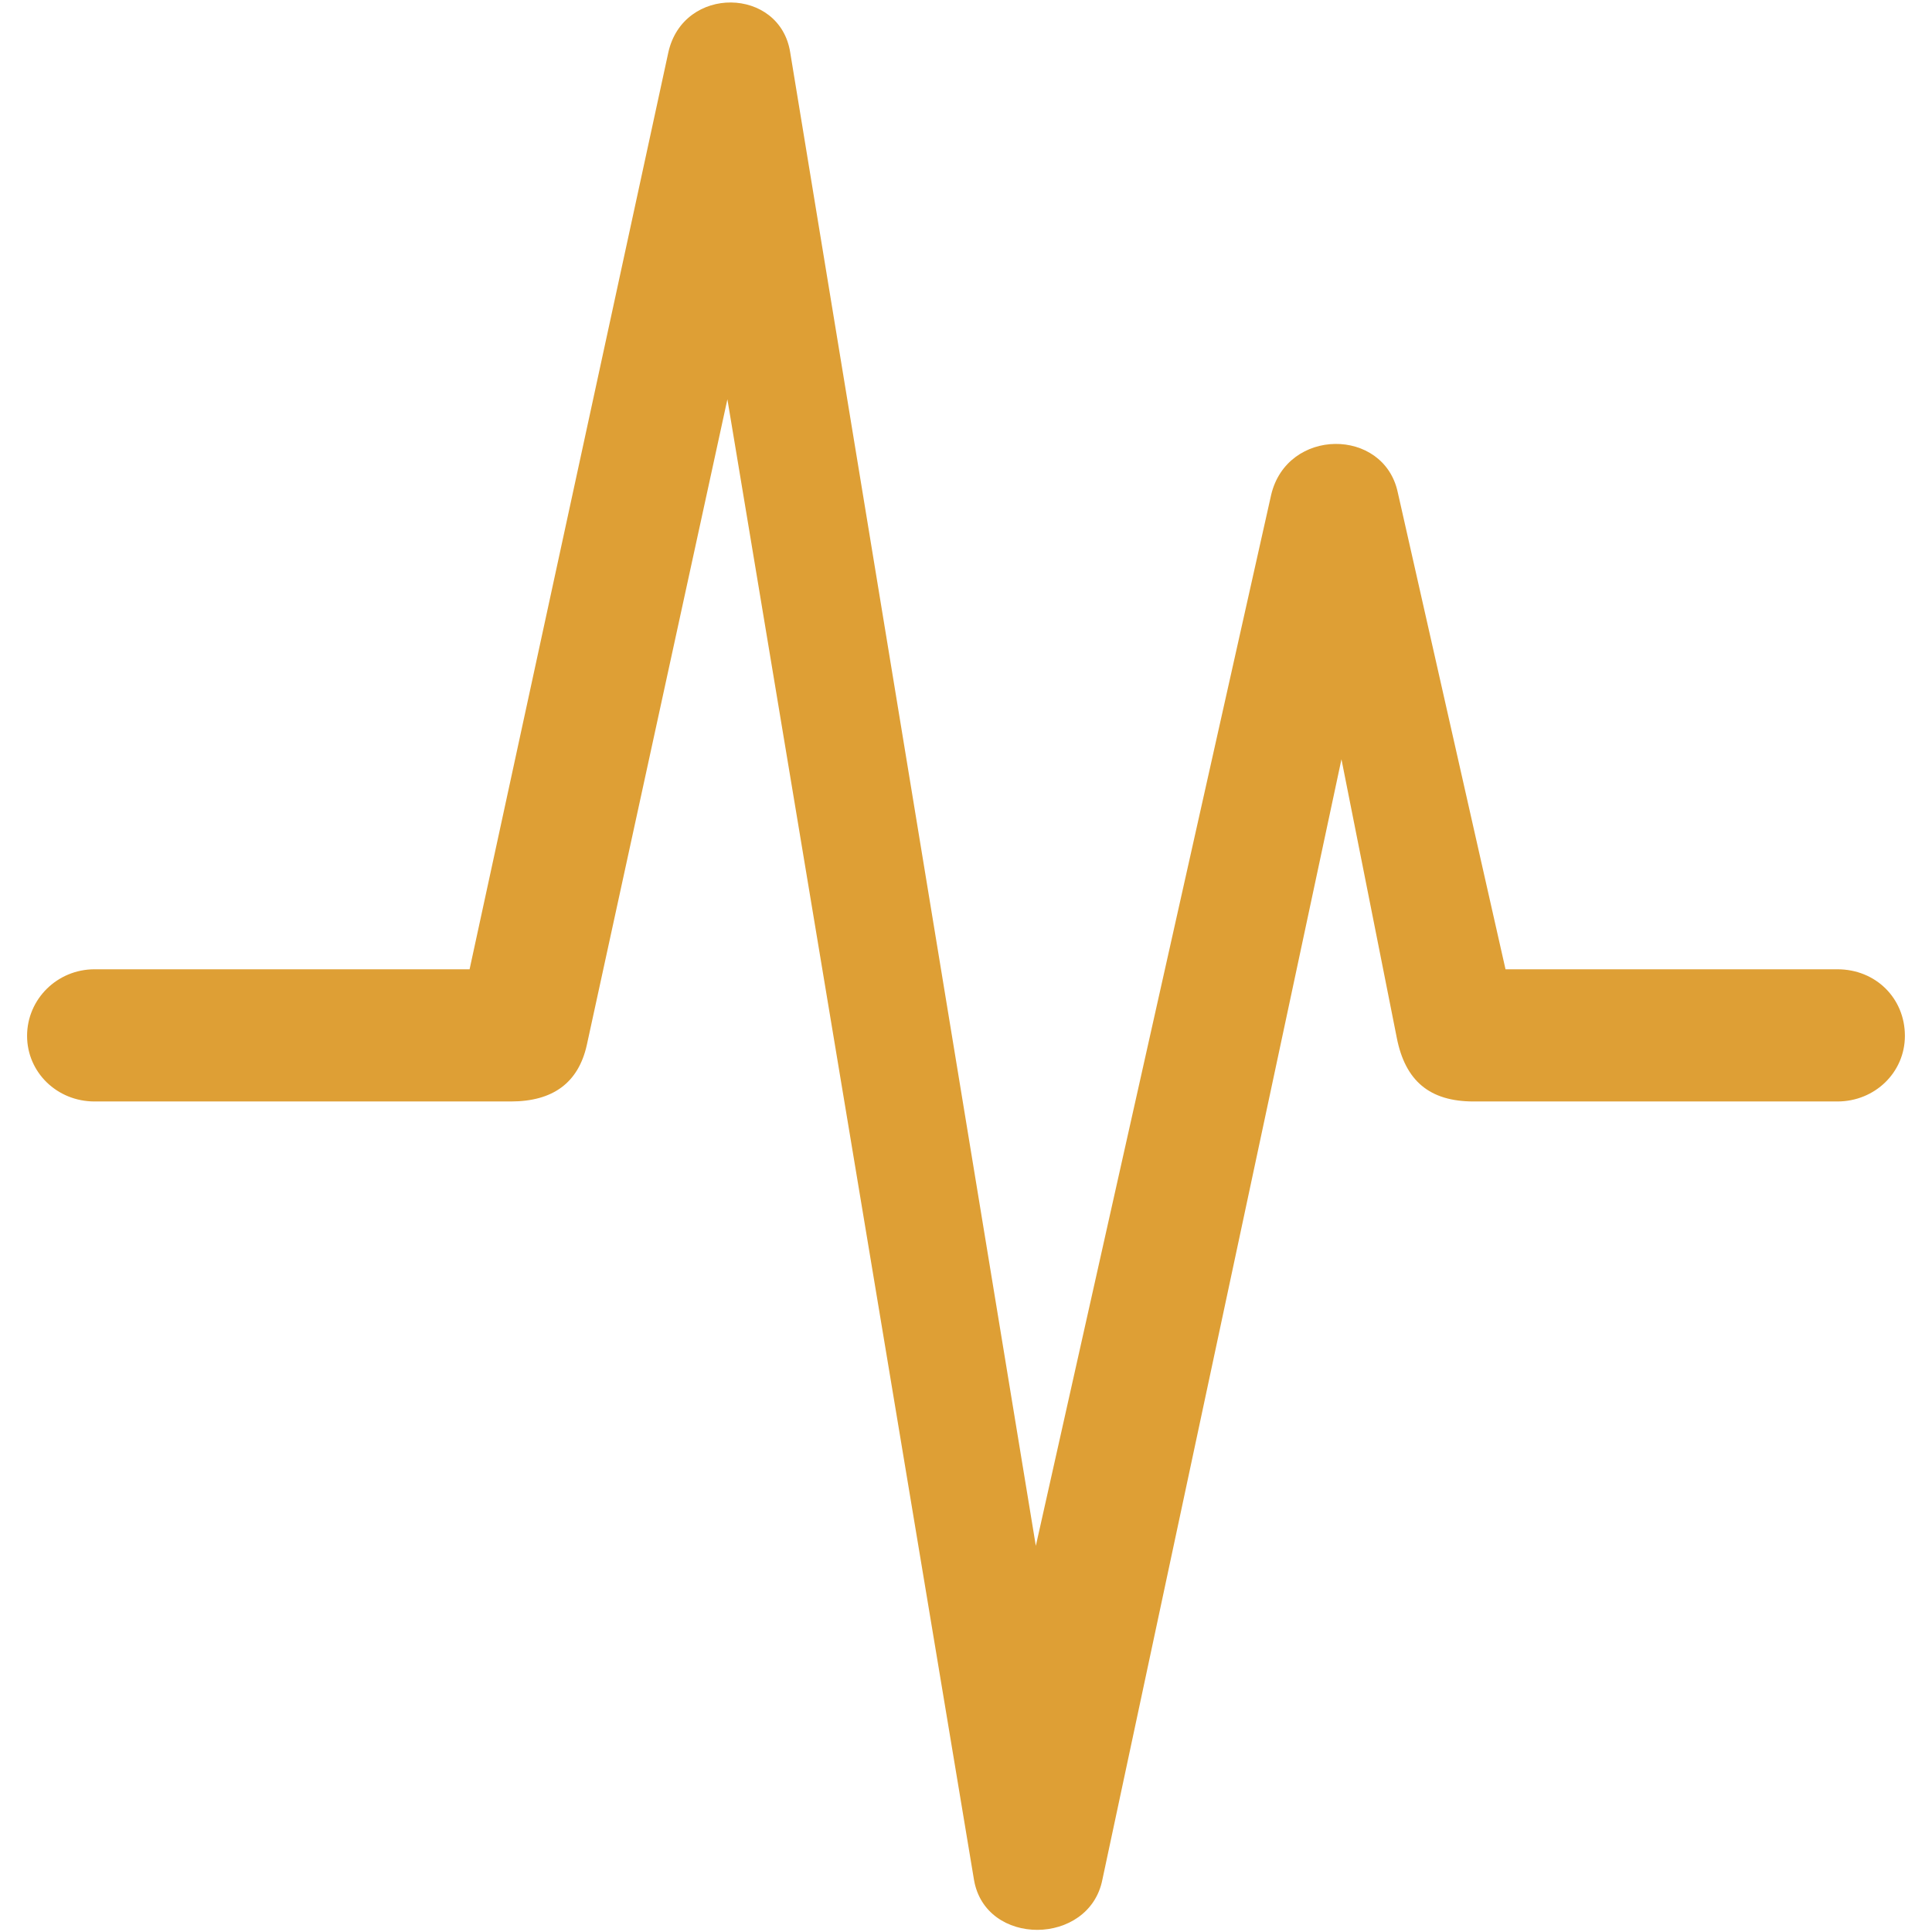
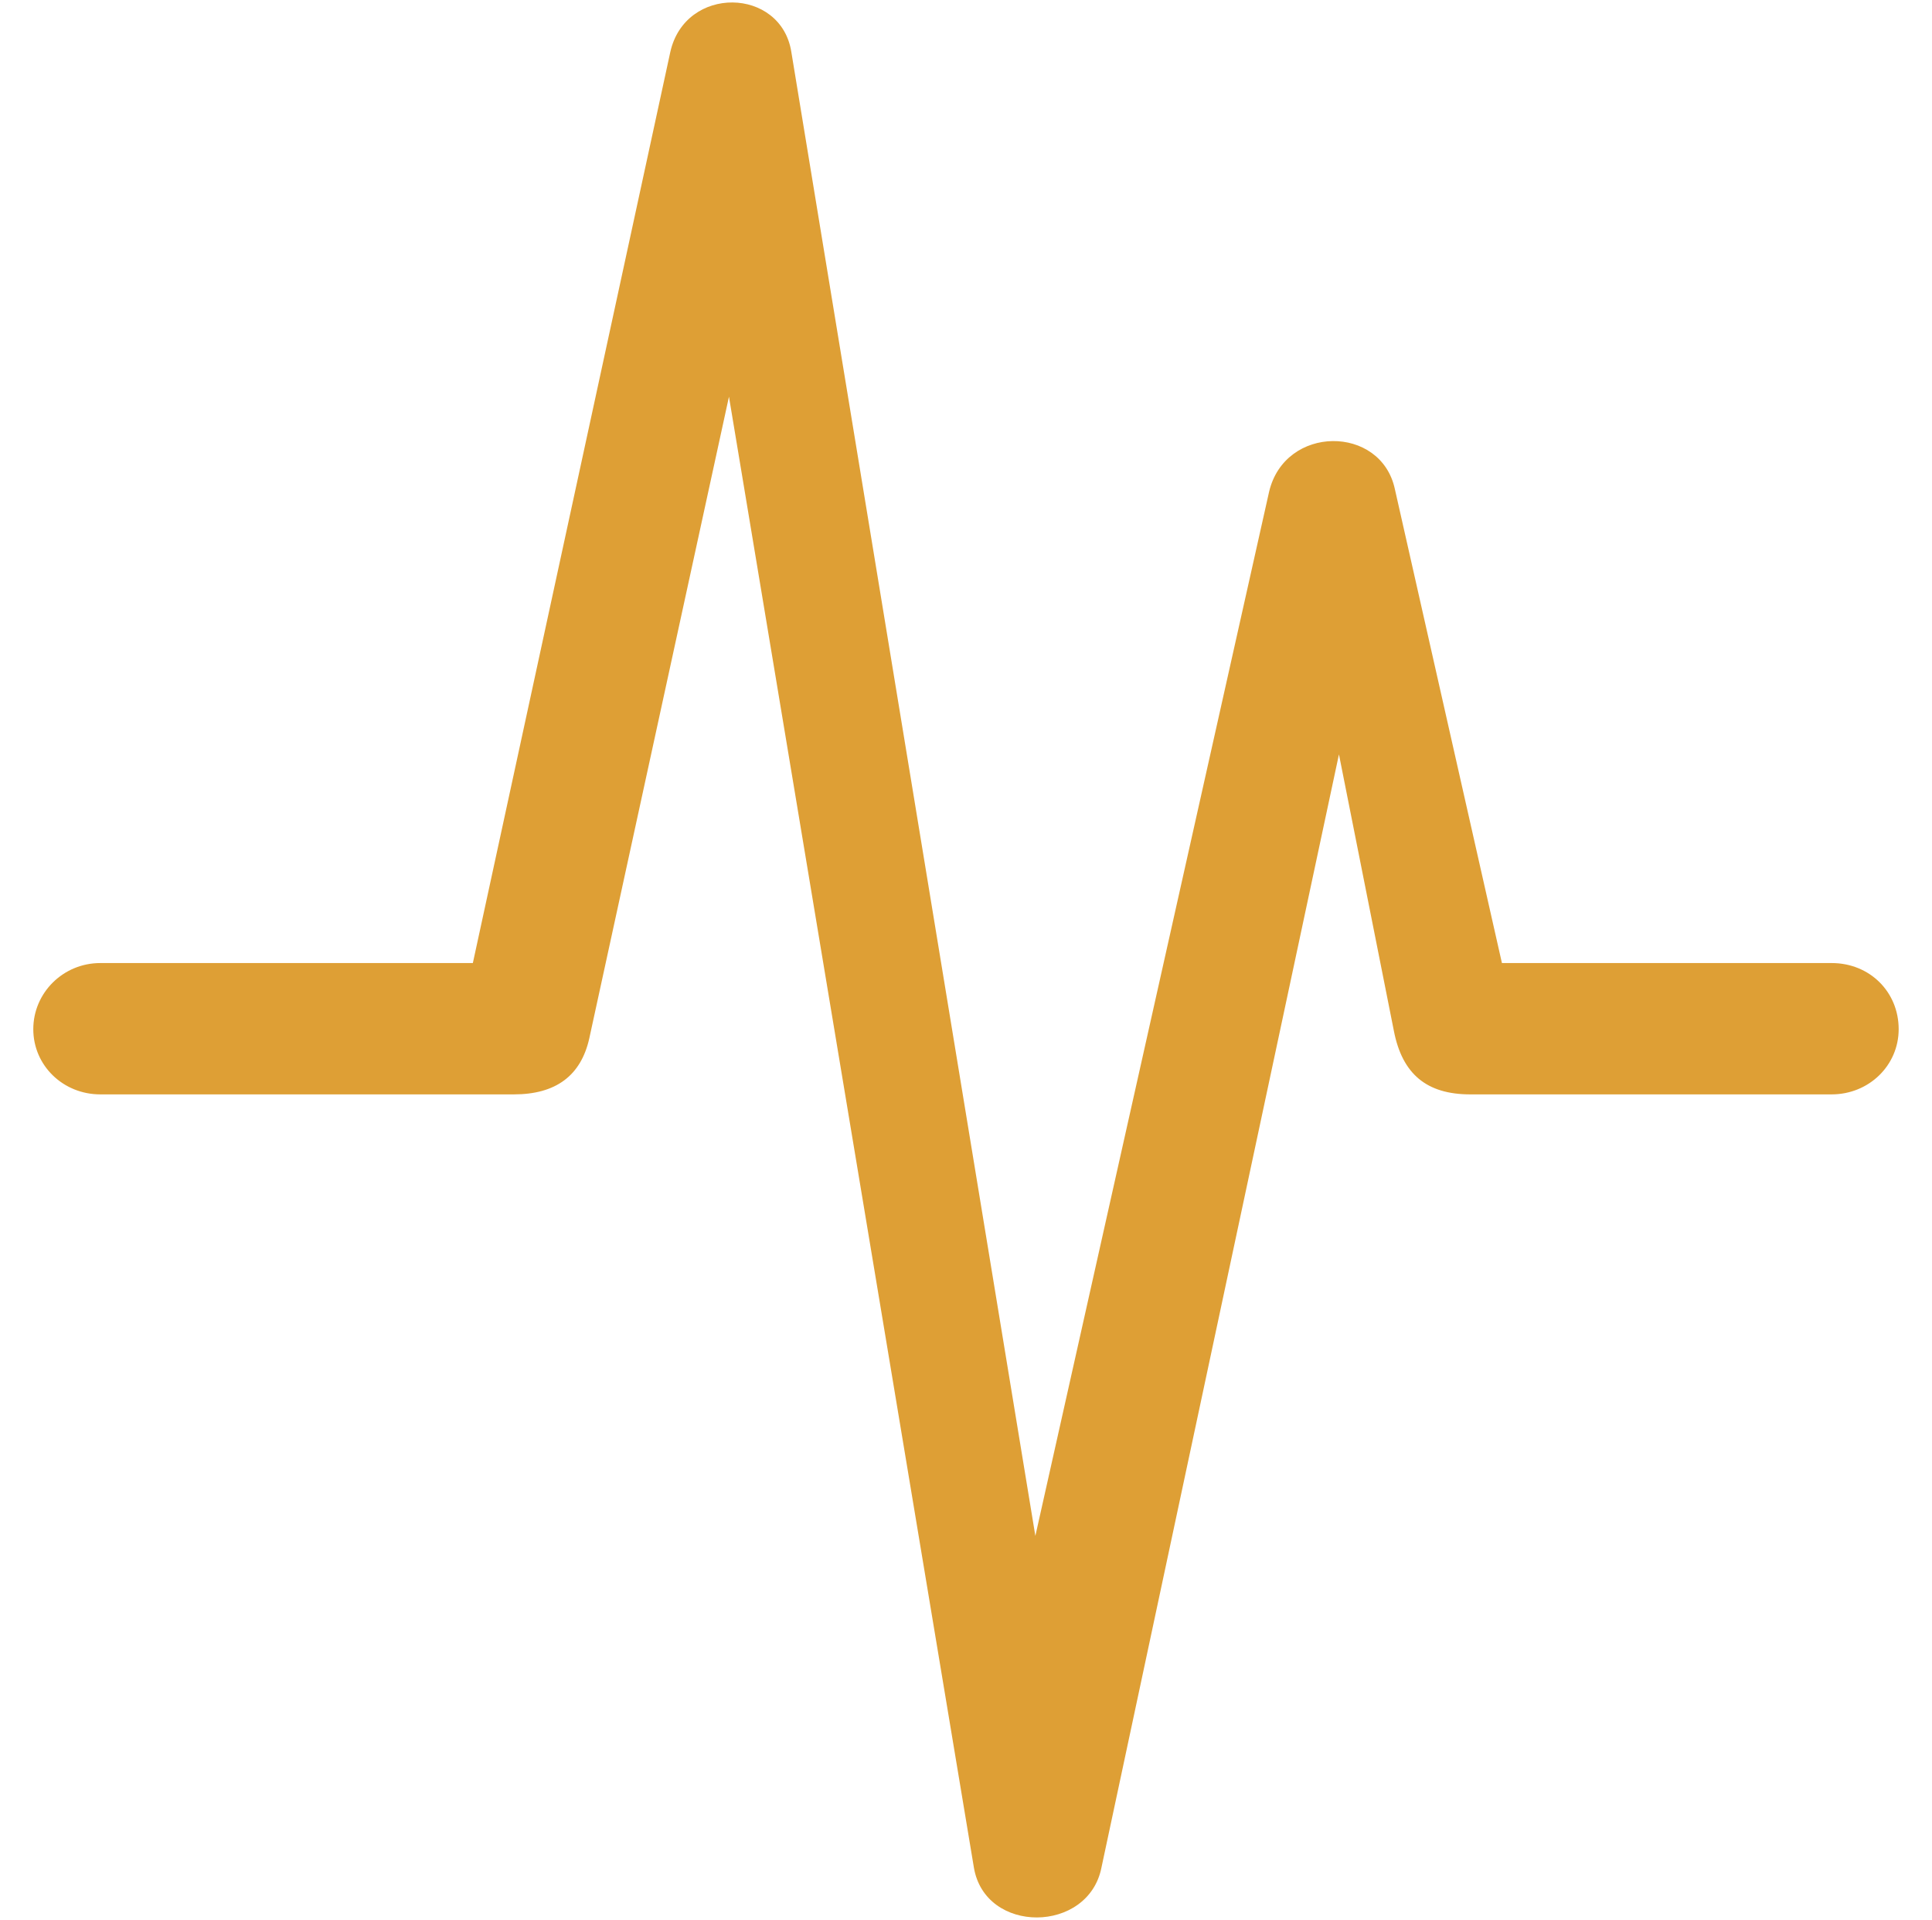
- <svg xmlns="http://www.w3.org/2000/svg" width="150" height="150" viewBox="0 0 672 690" fill="none">
-   <path d="M24.779 393.382H173.439C188.506 393.382 197.546 386.686 200.559 373.293L250.783 142.6L338.84 671.283C342.859 695.39 380.025 695.056 384.712 671.283L470.092 271.172L489.845 370.613C492.859 386.016 501.565 393.382 517.3 393.382H647.212C660.603 393.382 671.32 383.003 671.32 369.944C671.32 356.552 660.939 346.172 647.212 346.172H528.685L490.18 175.749C485.158 152.644 450.67 152.644 444.979 176.753L360.939 552.087L273.216 18.717C269.533 -4.721 235.046 -5.39 229.689 18.717L158.708 346.172H24.779C11.385 346.172 0.672 356.886 0.672 369.944C0.672 383.003 11.385 393.382 24.779 393.382Z" fill="#DE9F35" />
+ <svg xmlns="http://www.w3.org/2000/svg" width="151" height="150" viewBox="0 0 151 150" fill="none">
+   <path d="M7.842 85.518H40.16C43.435 85.518 45.4 84.062 46.055 81.151L56.974 31L76.116 145.931C76.99 151.172 85.07 151.099 86.088 145.931L104.649 58.95L108.944 80.568C109.599 83.917 111.491 85.518 114.912 85.518H143.154C146.065 85.518 148.395 83.262 148.395 80.423C148.395 77.511 146.138 75.255 143.154 75.255H117.387L109.016 38.206C107.925 33.184 100.427 33.184 99.19 38.425L80.921 120.019L61.85 4.069C61.05 -1.026 53.553 -1.172 52.388 4.069L36.957 75.255H7.842C4.93 75.255 2.602 77.584 2.602 80.423C2.602 83.262 4.93 85.518 7.842 85.518Z" fill="#DE9F35" />
</svg>
